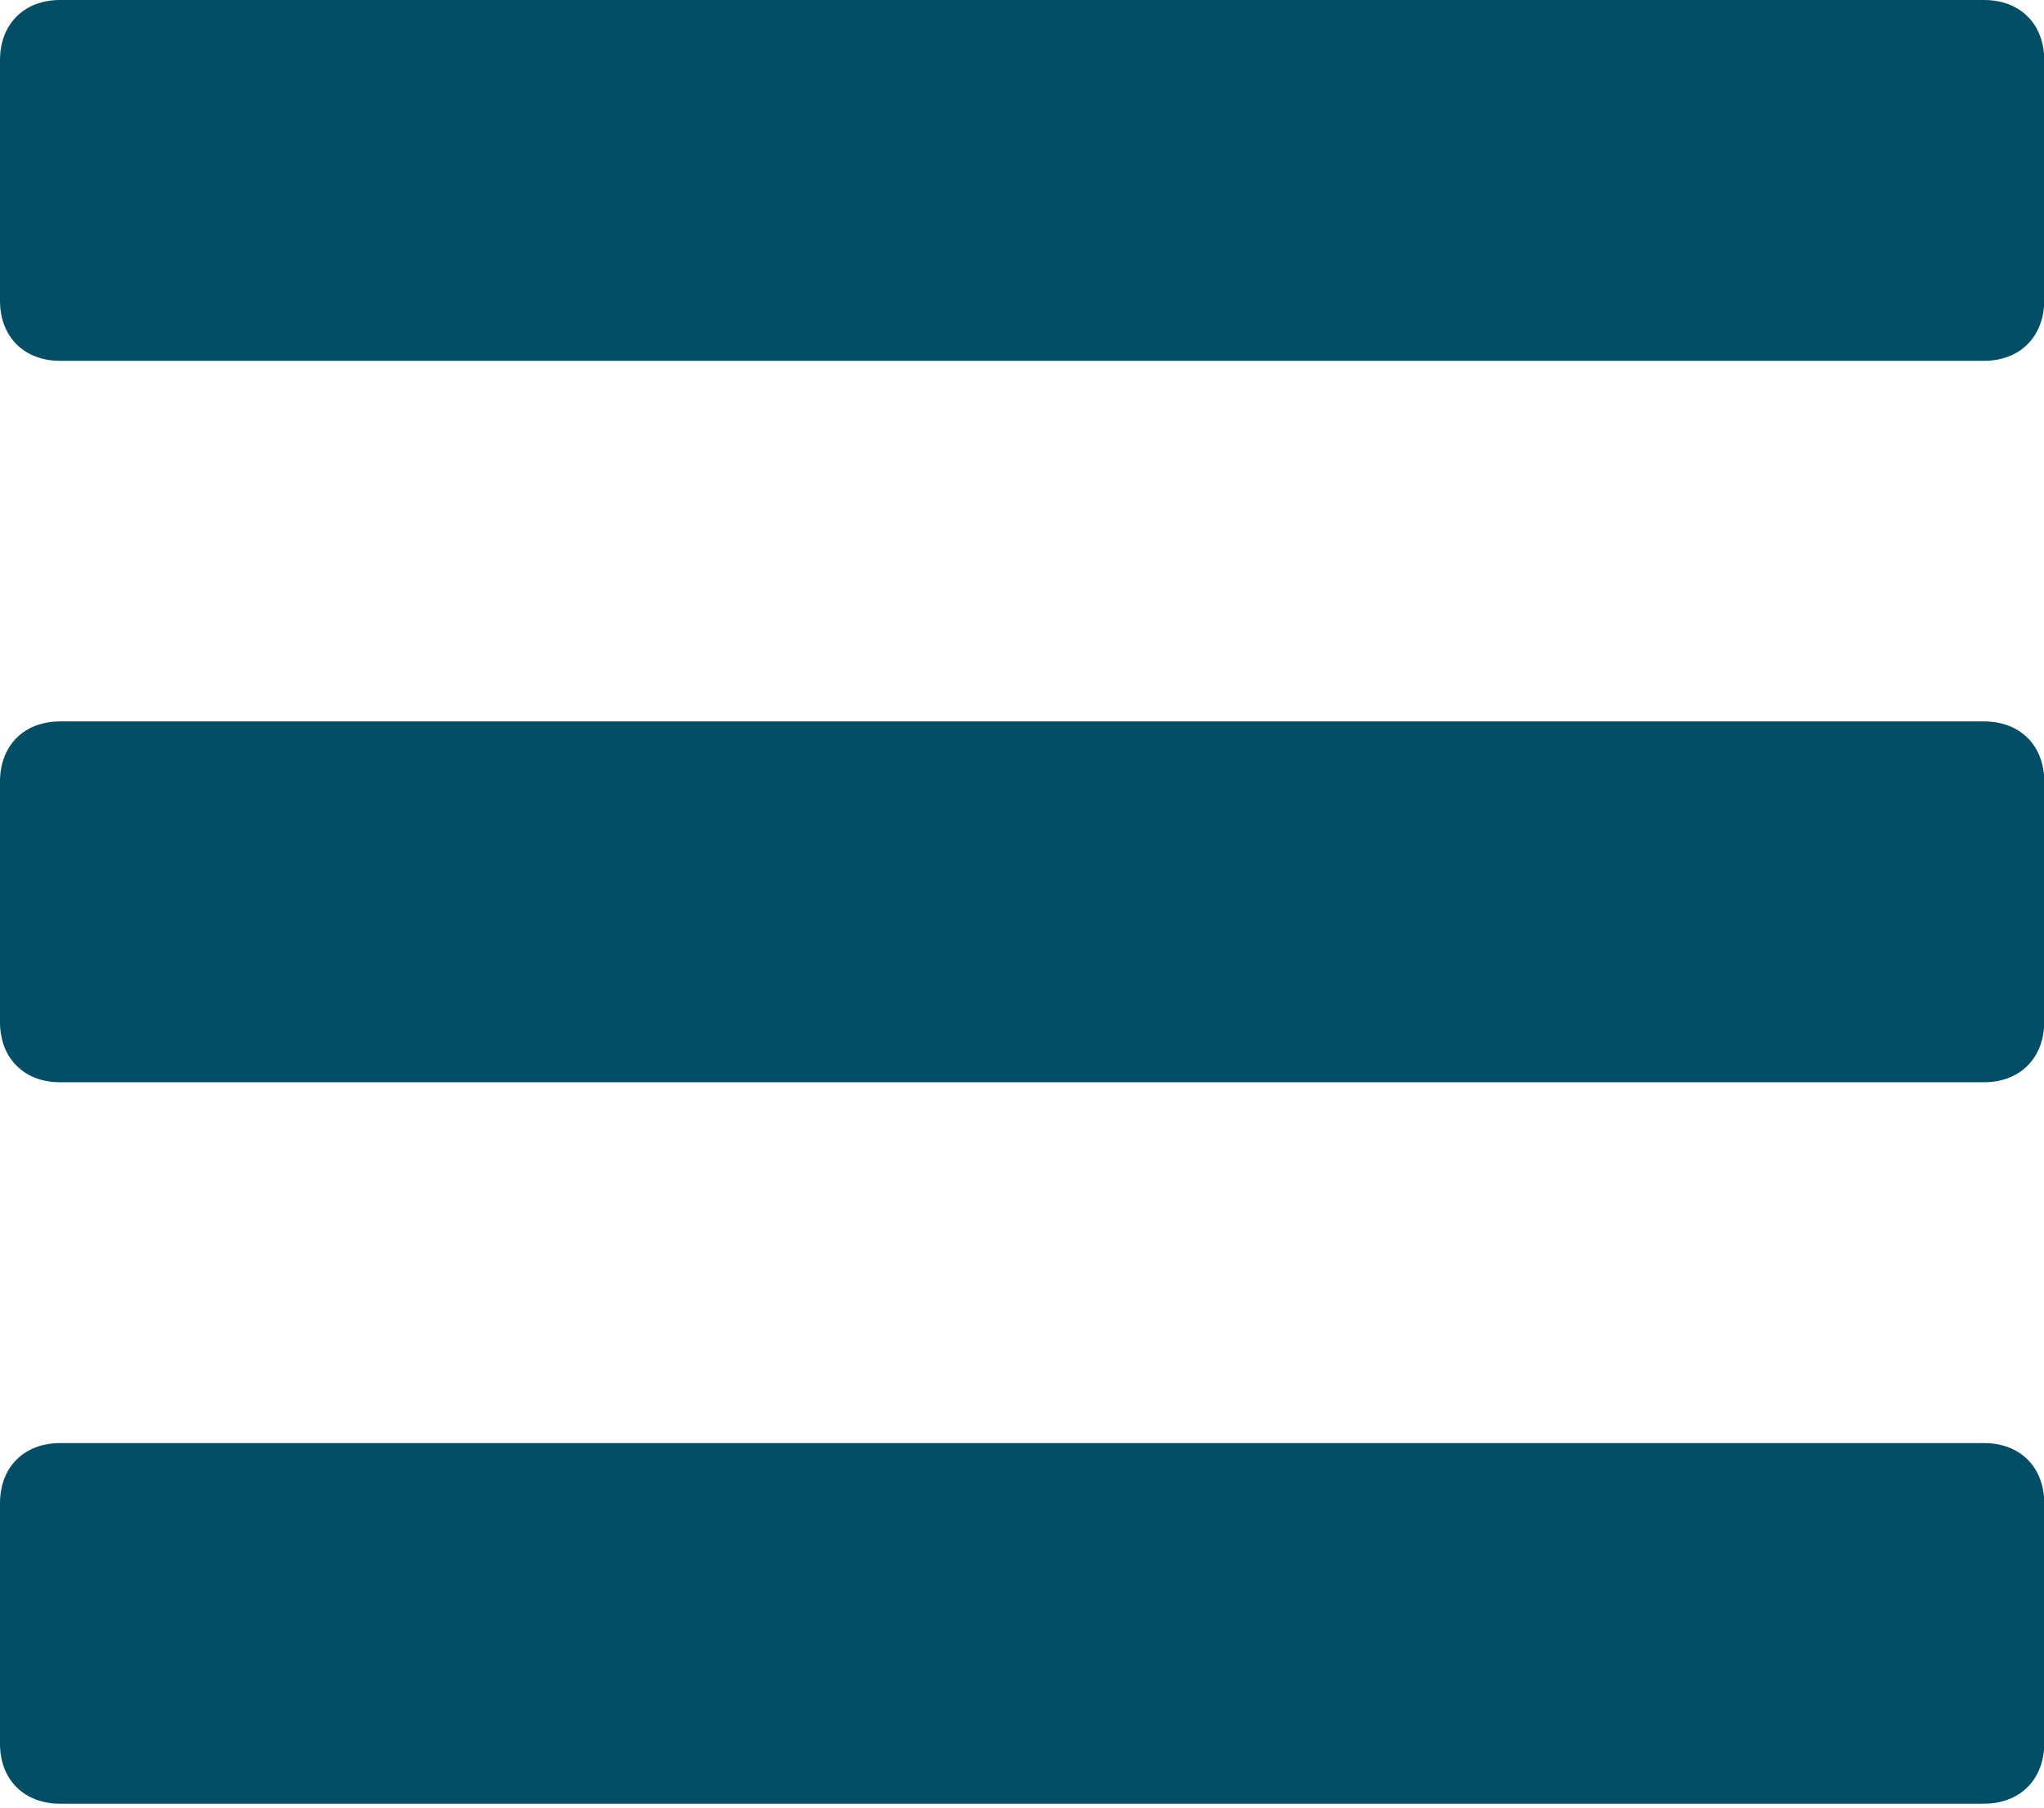
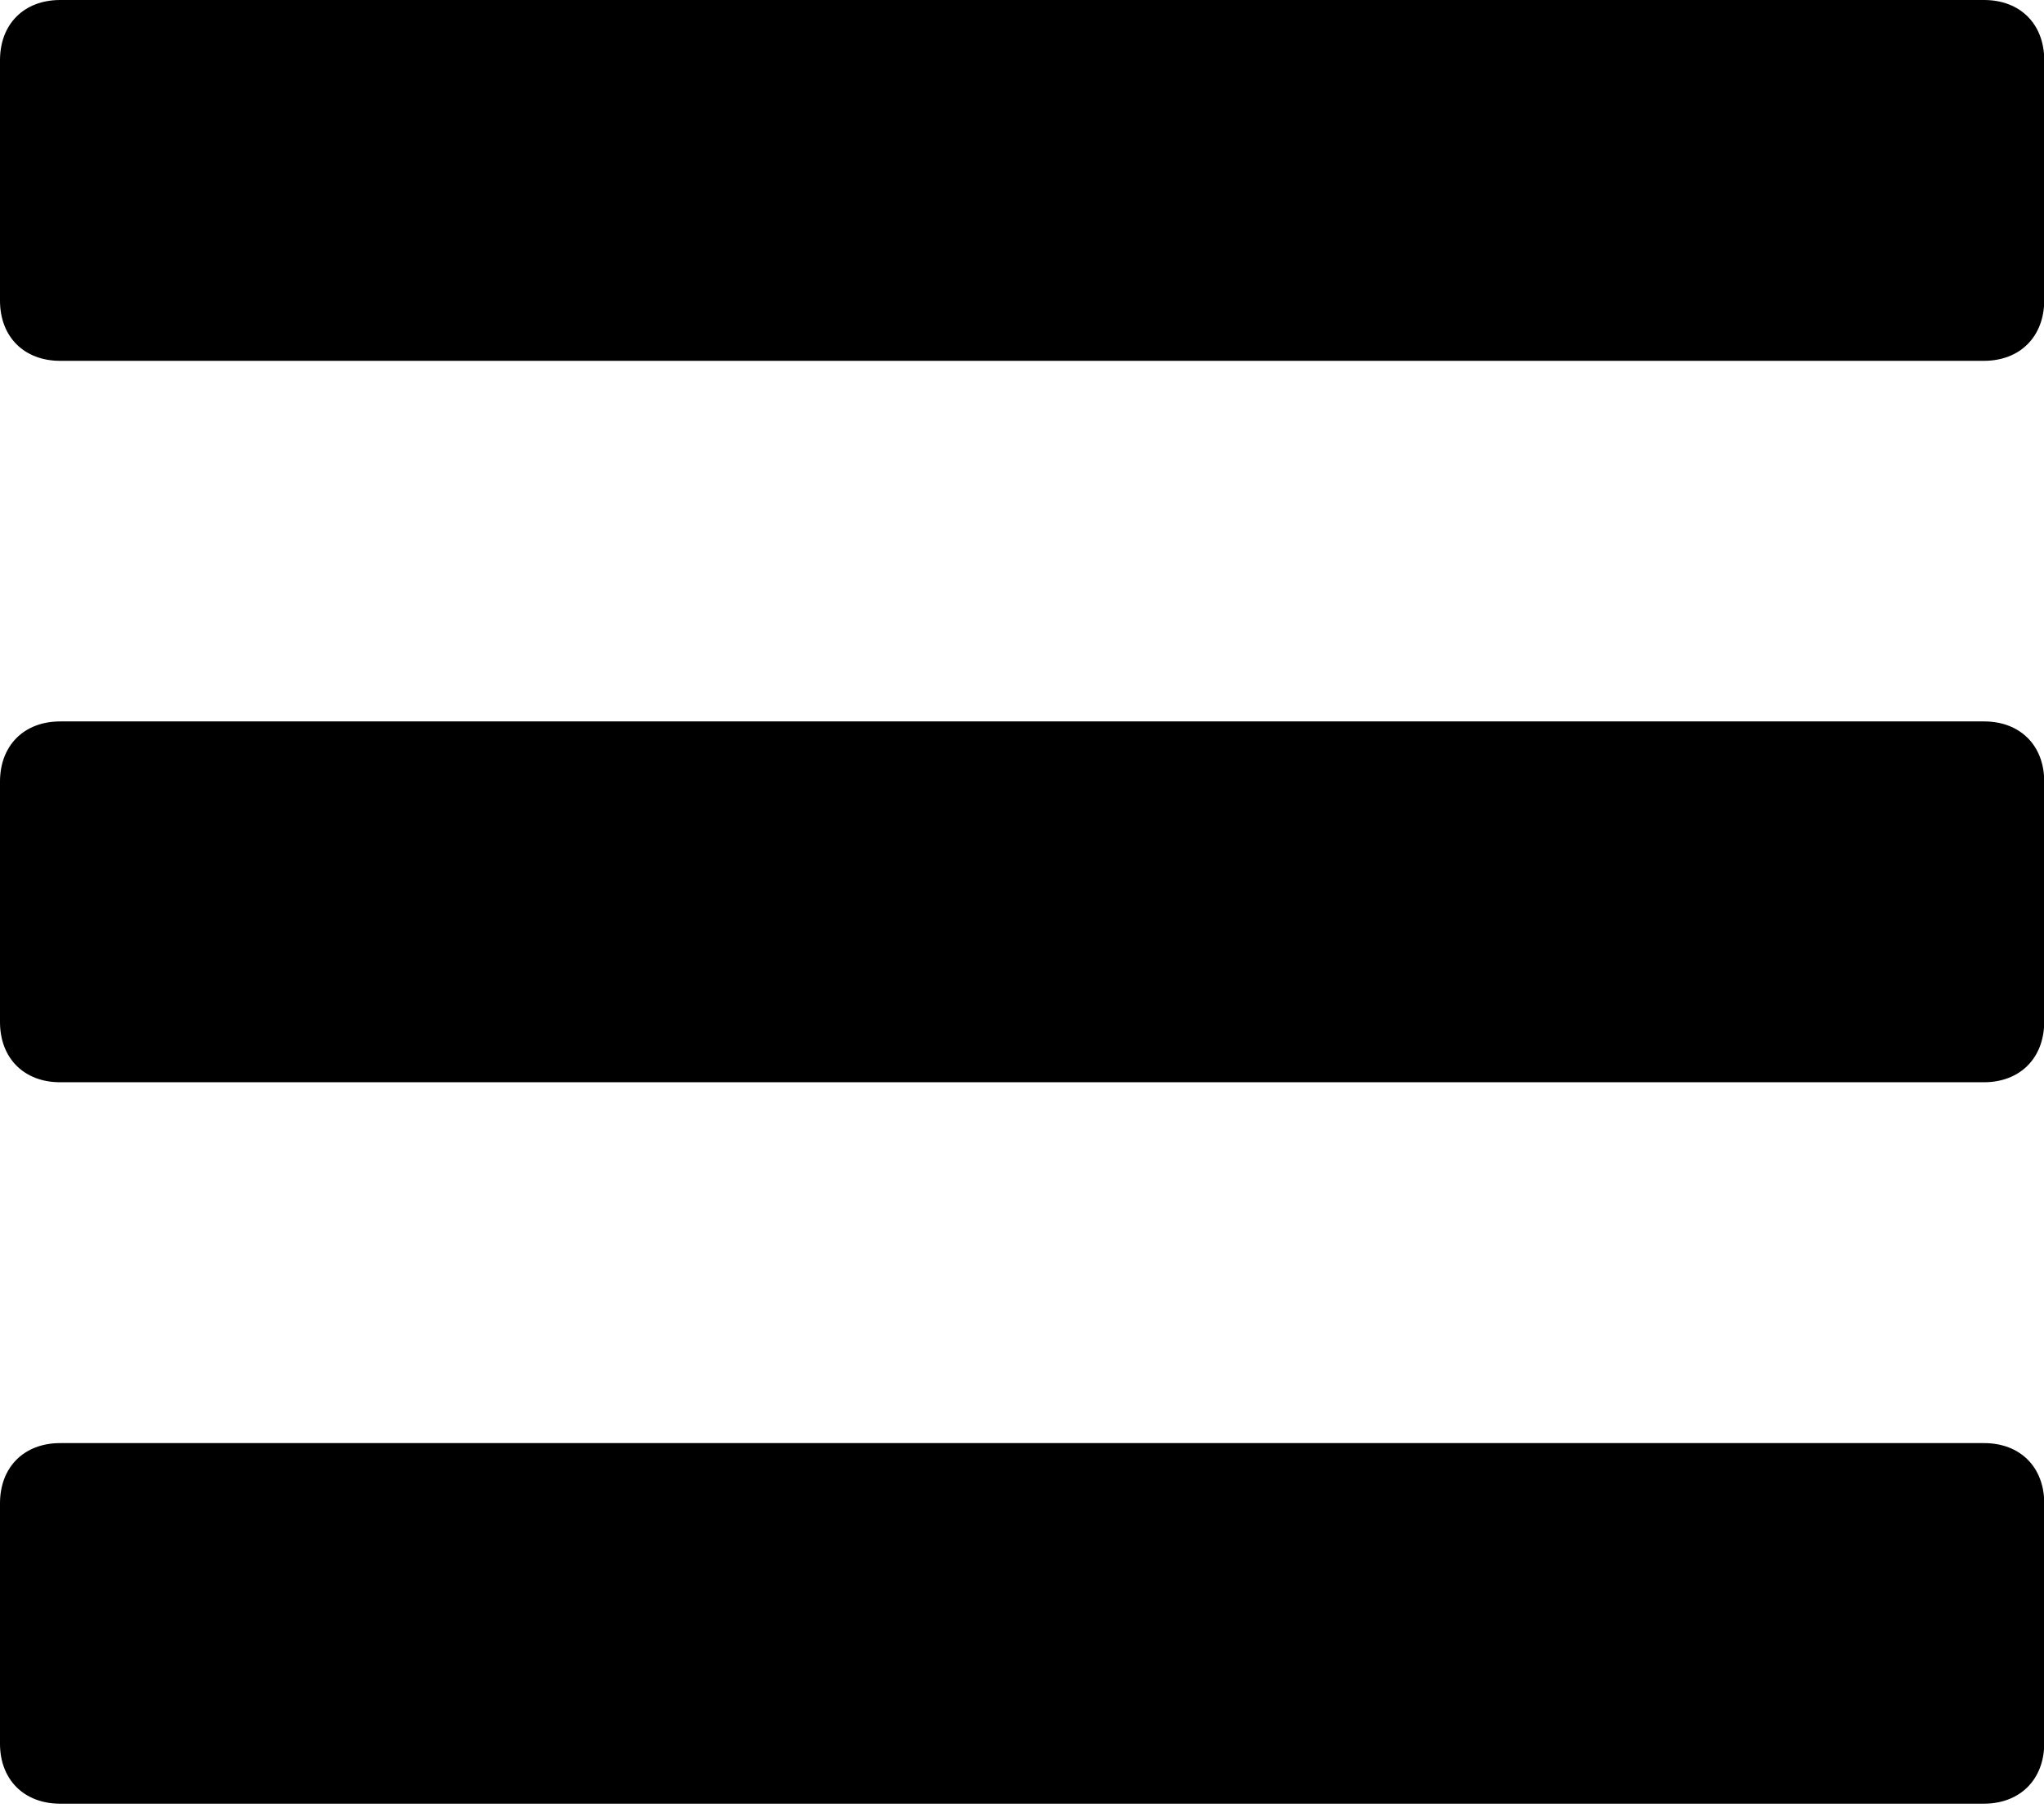
<svg xmlns="http://www.w3.org/2000/svg" version="1.1" id="Layer_1" x="0px" y="0px" viewBox="0 0 841.9 744.4" enable-background="new 0 0 841.9 744.4" xml:space="preserve">
  <g>
-     <path fill="#004E66" d="M817.1,742.8H24.8C9.9,742.8,0,732.9,0,718.1v-99c0-14.9,9.9-24.8,24.8-24.8h792.4   c14.9,0,24.8,9.9,24.8,24.8v99C841.9,732.9,832,742.8,817.1,742.8z" />
-     <path fill="#004E66" d="M817.1,445.7H24.8C9.9,445.7,0,435.8,0,420.9v-99c0-14.9,9.9-24.8,24.8-24.8h792.4   c14.9,0,24.8,9.9,24.8,24.8v99C841.9,435.8,832,445.7,817.1,445.7z" />
-     <path fill="#004E66" d="M817.1,148.6H24.8C9.9,148.6,0,138.7,0,123.8v-99C0,9.9,9.9,0,24.8,0h792.4c14.9,0,24.8,9.9,24.8,24.8v99   C841.9,138.7,832,148.6,817.1,148.6z" />
+     <path fill="@colorDarkBlue" d="M817.1,742.8H24.8C9.9,742.8,0,732.9,0,718.1v-99c0-14.9,9.9-24.8,24.8-24.8h792.4   c14.9,0,24.8,9.9,24.8,24.8v99C841.9,732.9,832,742.8,817.1,742.8z" />
+     <path fill="@colorDarkBlue" d="M817.1,445.7H24.8C9.9,445.7,0,435.8,0,420.9v-99c0-14.9,9.9-24.8,24.8-24.8h792.4   c14.9,0,24.8,9.9,24.8,24.8v99C841.9,435.8,832,445.7,817.1,445.7z" />
+     <path fill="@colorDarkBlue" d="M817.1,148.6H24.8C9.9,148.6,0,138.7,0,123.8v-99C0,9.9,9.9,0,24.8,0h792.4c14.9,0,24.8,9.9,24.8,24.8v99   C841.9,138.7,832,148.6,817.1,148.6z" />
  </g>
</svg>
